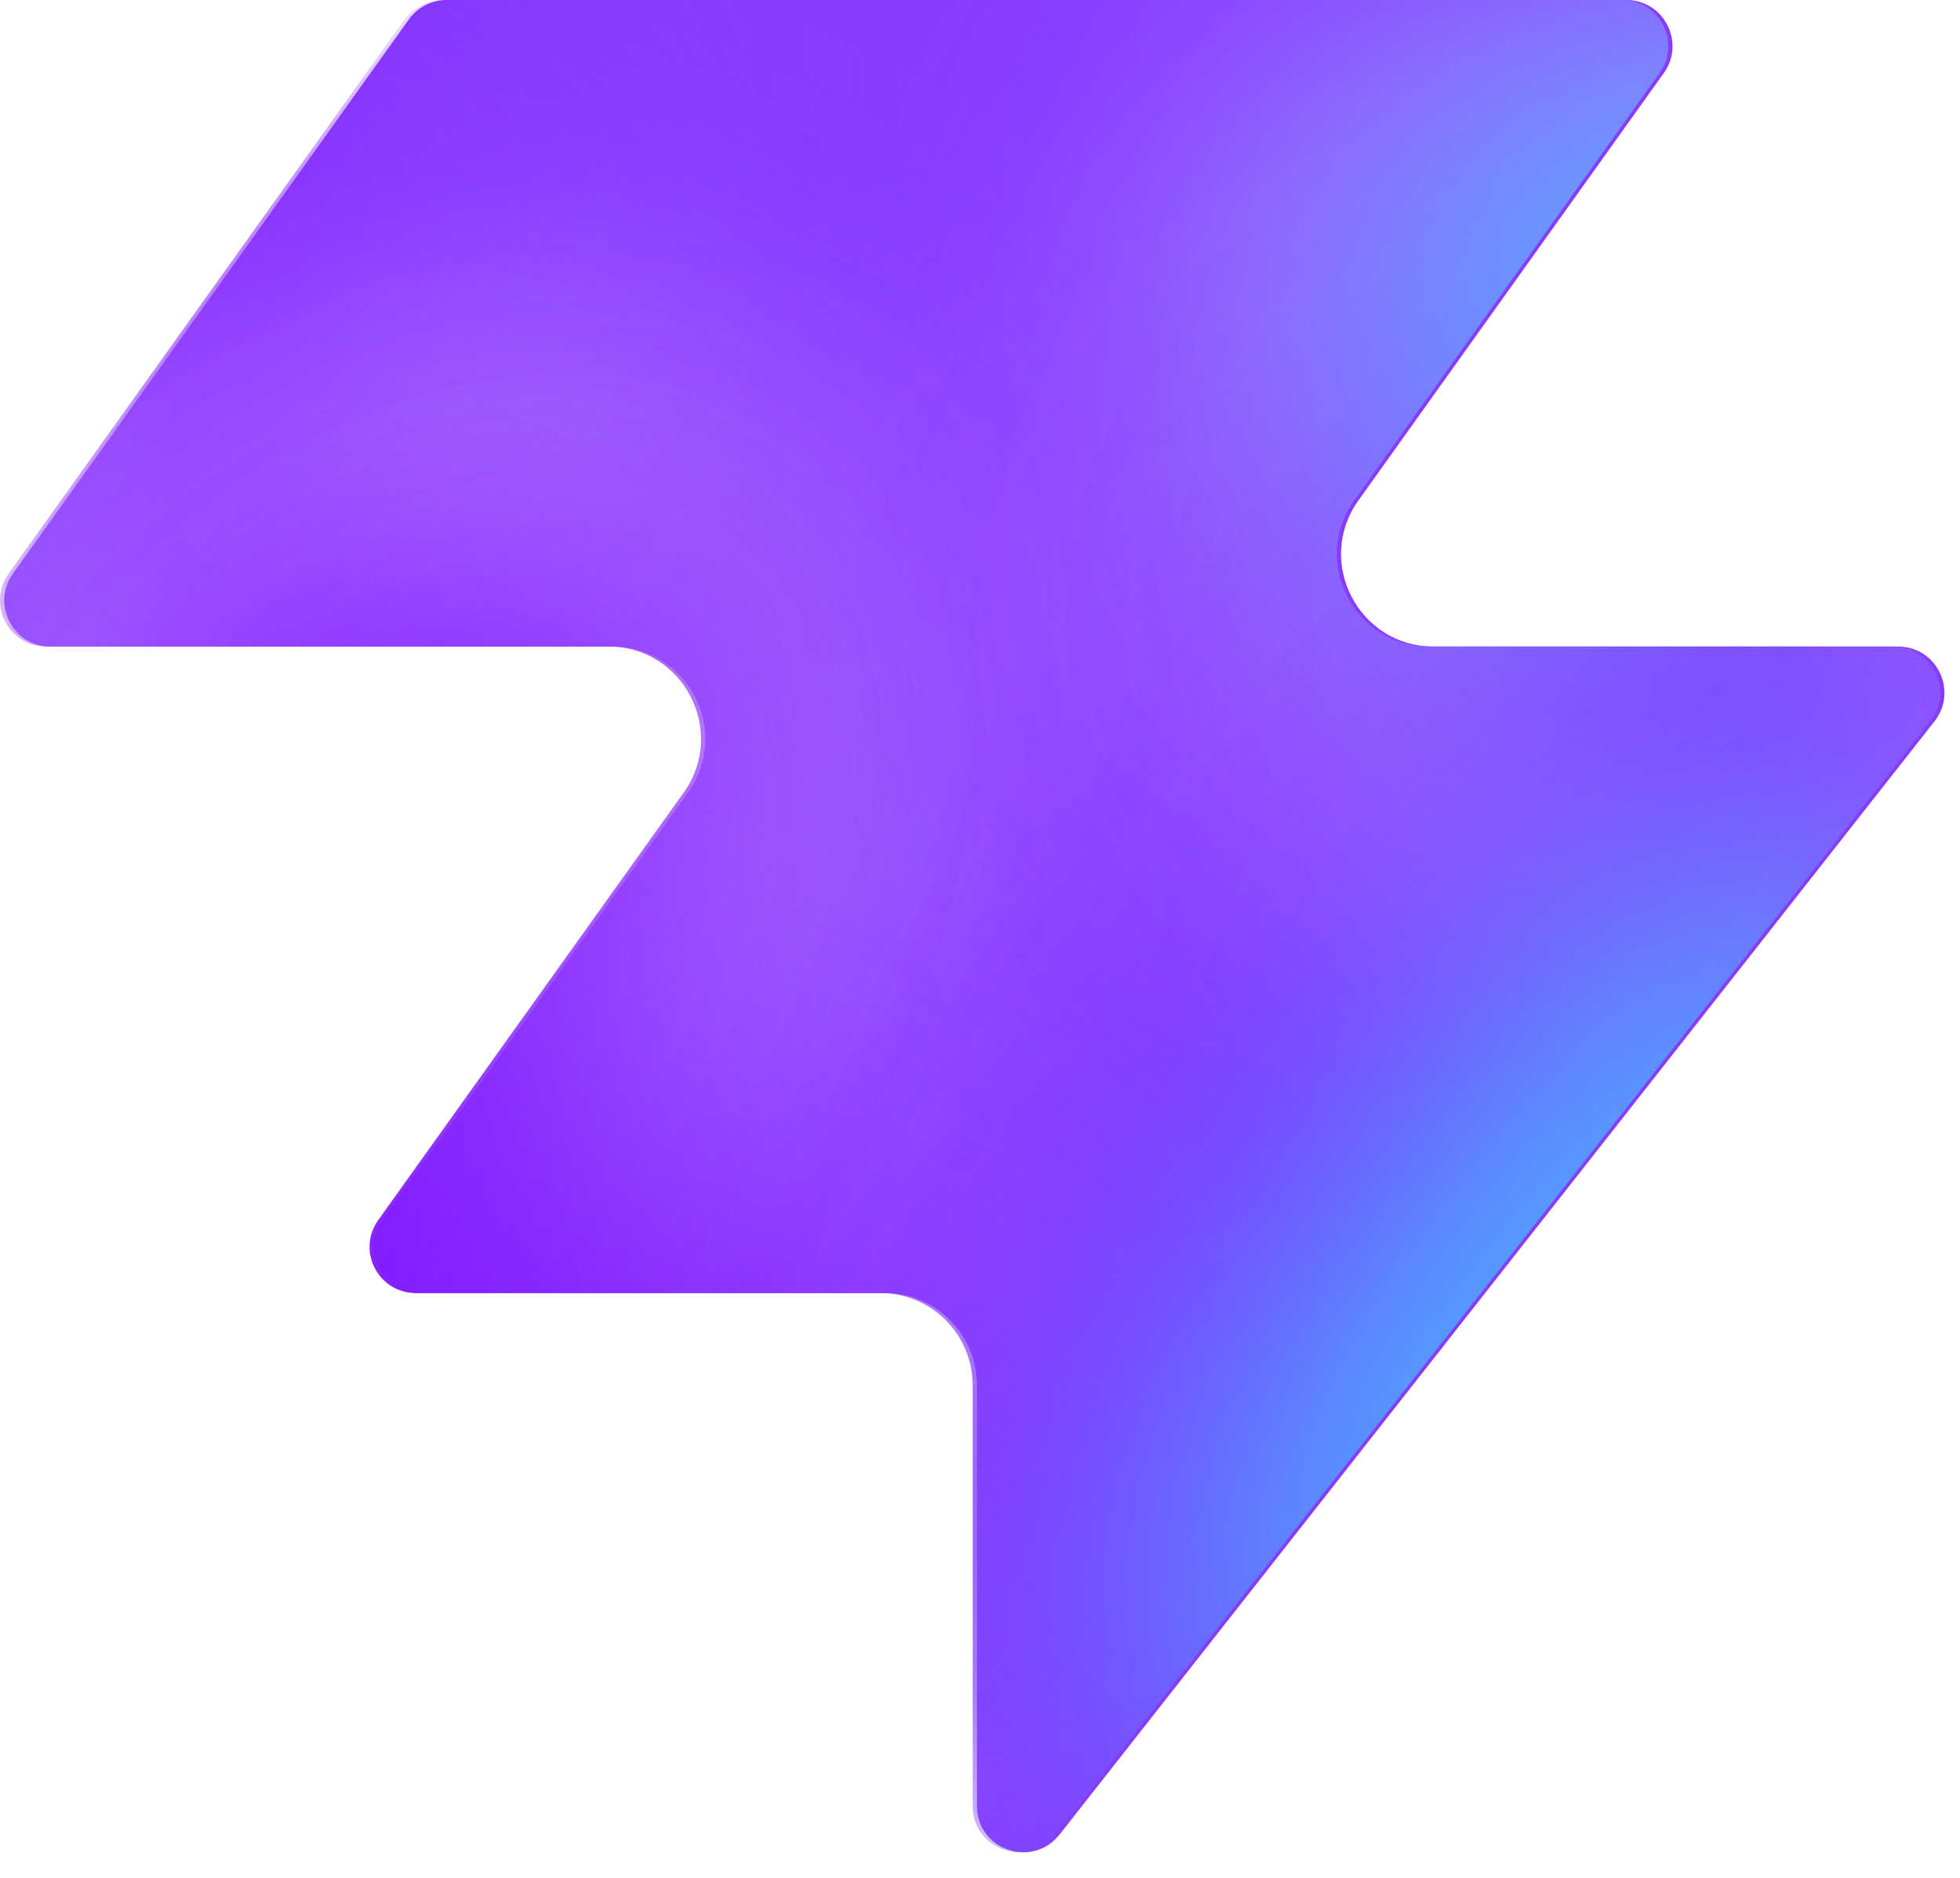
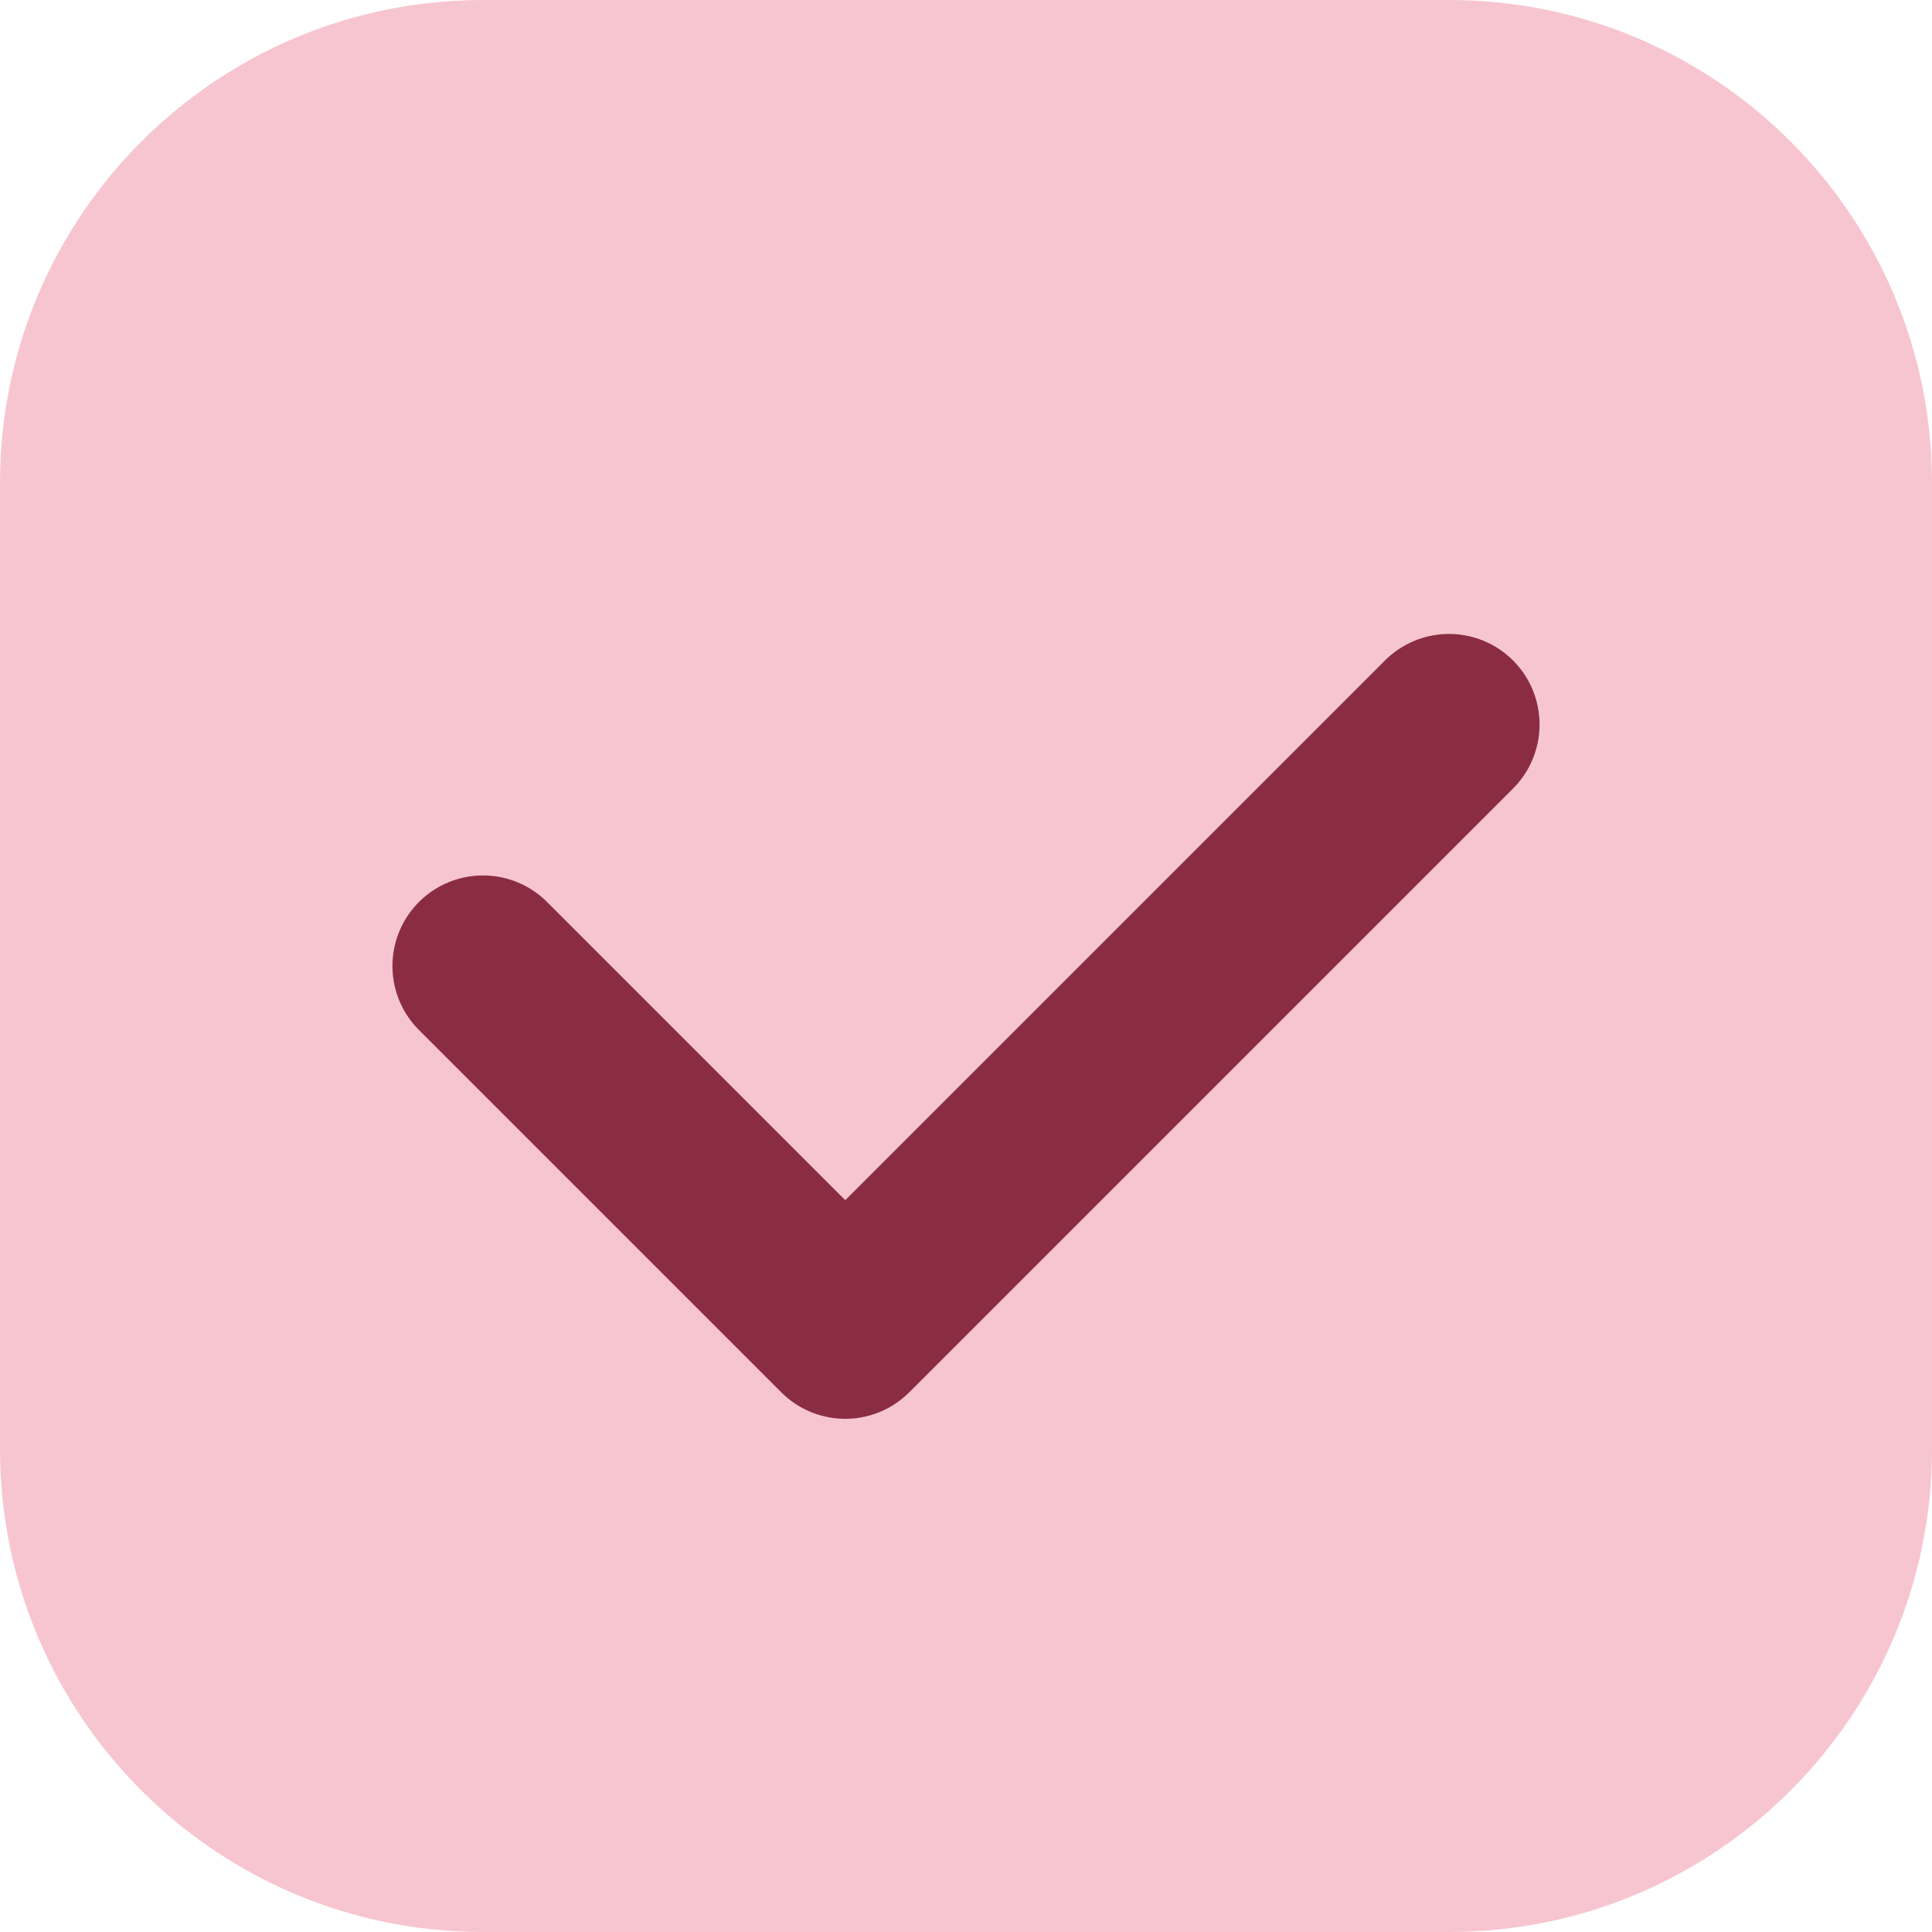
- <svg xmlns="http://www.w3.org/2000/svg" width="48" height="46" fill="none" viewBox="0 0 48 46">
-   <path fill="#863bff" d="M25.946 44.938c-.664.845-2.021.375-2.021-.698V33.937a2.26 2.26 0 0 0-2.262-2.262H10.287c-.92 0-1.456-1.04-.92-1.788l7.48-10.471c1.07-1.497 0-3.578-1.842-3.578H1.237c-.92 0-1.456-1.04-.92-1.788L10.013.474c.214-.297.556-.474.92-.474h28.894c.92 0 1.456 1.04.92 1.788l-7.48 10.471c-1.07 1.498 0 3.579 1.842 3.579h11.377c.943 0 1.473 1.088.89 1.83L25.947 44.94z" style="fill:#863bff;fill:color(display-p3 .525 .23 1);fill-opacity:1" />
-   <mask id="a" width="48" height="46" x="0" y="0" maskUnits="userSpaceOnUse" style="mask-type:alpha">
-     <path fill="#000" d="M25.842 44.938c-.664.844-2.021.375-2.021-.698V33.937a2.26 2.26 0 0 0-2.262-2.262H10.183c-.92 0-1.456-1.04-.92-1.788l7.48-10.471c1.07-1.498 0-3.579-1.842-3.579H1.133c-.92 0-1.456-1.04-.92-1.787L9.91.473c.214-.297.556-.474.92-.474h28.894c.92 0 1.456 1.04.92 1.788l-7.48 10.471c-1.07 1.498 0 3.578 1.842 3.578h11.377c.943 0 1.473 1.088.89 1.832L25.843 44.94z" style="fill:#000;fill-opacity:1" />
-   </mask>
-   <g mask="url(#a)">
-     <g filter="url(#b)">
-       <ellipse cx="5.508" cy="14.704" fill="#ede6ff" rx="5.508" ry="14.704" style="fill:#ede6ff;fill:color(display-p3 .927 .903 1);fill-opacity:1" transform="matrix(.00324 1 1 -.00324 -4.47 31.516)" />
-     </g>
-     <g filter="url(#c)">
-       <ellipse cx="10.399" cy="29.851" fill="#ede6ff" rx="10.399" ry="29.851" style="fill:#ede6ff;fill:color(display-p3 .927 .903 1);fill-opacity:1" transform="matrix(.00324 1 1 -.00324 -39.328 7.883)" />
-     </g>
-     <g filter="url(#d)">
-       <ellipse cx="5.508" cy="30.487" fill="#7e14ff" rx="5.508" ry="30.487" style="fill:#7e14ff;fill:color(display-p3 .492 .077 1);fill-opacity:1" transform="rotate(89.814 -25.913 -14.639)scale(1 -1)" />
-     </g>
-     <g filter="url(#e)">
-       <ellipse cx="5.508" cy="30.599" fill="#7e14ff" rx="5.508" ry="30.599" style="fill:#7e14ff;fill:color(display-p3 .492 .077 1);fill-opacity:1" transform="rotate(89.814 -32.644 -3.334)scale(1 -1)" />
-     </g>
-     <g filter="url(#f)">
-       <ellipse cx="5.508" cy="30.599" fill="#7e14ff" rx="5.508" ry="30.599" style="fill:#7e14ff;fill:color(display-p3 .492 .077 1);fill-opacity:1" transform="matrix(.00324 1 1 -.00324 -34.34 30.47)" />
-     </g>
-     <g filter="url(#g)">
-       <ellipse cx="14.072" cy="22.078" fill="#ede6ff" rx="14.072" ry="22.078" style="fill:#ede6ff;fill:color(display-p3 .927 .903 1);fill-opacity:1" transform="rotate(93.35 24.506 48.493)scale(-1 1)" />
-     </g>
-     <g filter="url(#h)">
-       <ellipse cx="3.47" cy="21.501" fill="#7e14ff" rx="3.47" ry="21.501" style="fill:#7e14ff;fill:color(display-p3 .492 .077 1);fill-opacity:1" transform="rotate(89.009 28.708 47.59)scale(-1 1)" />
-     </g>
-     <g filter="url(#i)">
-       <ellipse cx="3.47" cy="21.501" fill="#7e14ff" rx="3.47" ry="21.501" style="fill:#7e14ff;fill:color(display-p3 .492 .077 1);fill-opacity:1" transform="rotate(89.009 28.708 47.59)scale(-1 1)" />
-     </g>
-     <g filter="url(#j)">
-       <ellipse cx=".387" cy="8.972" fill="#7e14ff" rx="4.407" ry="29.108" style="fill:#7e14ff;fill:color(display-p3 .492 .077 1);fill-opacity:1" transform="rotate(39.51 .387 8.972)" />
-     </g>
-     <g filter="url(#k)">
-       <ellipse cx="47.523" cy="-6.092" fill="#7e14ff" rx="4.407" ry="29.108" style="fill:#7e14ff;fill:color(display-p3 .492 .077 1);fill-opacity:1" transform="rotate(37.892 47.523 -6.092)" />
-     </g>
-     <g filter="url(#l)">
-       <ellipse cx="41.412" cy="6.333" fill="#47bfff" rx="5.971" ry="9.665" style="fill:#47bfff;fill:color(display-p3 .28 .748 1);fill-opacity:1" transform="rotate(37.892 41.412 6.333)" />
-     </g>
-     <g filter="url(#m)">
-       <ellipse cx="-1.879" cy="38.332" fill="#7e14ff" rx="4.407" ry="29.108" style="fill:#7e14ff;fill:color(display-p3 .492 .077 1);fill-opacity:1" transform="rotate(37.892 -1.88 38.332)" />
-     </g>
-     <g filter="url(#n)">
-       <ellipse cx="-1.879" cy="38.332" fill="#7e14ff" rx="4.407" ry="29.108" style="fill:#7e14ff;fill:color(display-p3 .492 .077 1);fill-opacity:1" transform="rotate(37.892 -1.88 38.332)" />
-     </g>
-     <g filter="url(#o)">
-       <ellipse cx="35.651" cy="29.907" fill="#7e14ff" rx="4.407" ry="29.108" style="fill:#7e14ff;fill:color(display-p3 .492 .077 1);fill-opacity:1" transform="rotate(37.892 35.651 29.907)" />
-     </g>
-     <g filter="url(#p)">
-       <ellipse cx="38.418" cy="32.4" fill="#47bfff" rx="5.971" ry="15.297" style="fill:#47bfff;fill:color(display-p3 .28 .748 1);fill-opacity:1" transform="rotate(37.892 38.418 32.4)" />
-     </g>
-   </g>
-   <defs>
-     <filter id="b" width="60.045" height="41.654" x="-19.77" y="16.149" color-interpolation-filters="sRGB" filterUnits="userSpaceOnUse">
-       <feFlood flood-opacity="0" result="BackgroundImageFix" />
-       <feBlend in="SourceGraphic" in2="BackgroundImageFix" result="shape" />
-       <feGaussianBlur result="effect1_foregroundBlur_2002_17158" stdDeviation="7.659" />
-     </filter>
-     <filter id="c" width="90.34" height="51.437" x="-54.613" y="-7.533" color-interpolation-filters="sRGB" filterUnits="userSpaceOnUse">
-       <feFlood flood-opacity="0" result="BackgroundImageFix" />
-       <feBlend in="SourceGraphic" in2="BackgroundImageFix" result="shape" />
-       <feGaussianBlur result="effect1_foregroundBlur_2002_17158" stdDeviation="7.659" />
-     </filter>
-     <filter id="d" width="79.355" height="29.4" x="-49.64" y="2.03" color-interpolation-filters="sRGB" filterUnits="userSpaceOnUse">
-       <feFlood flood-opacity="0" result="BackgroundImageFix" />
-       <feBlend in="SourceGraphic" in2="BackgroundImageFix" result="shape" />
-       <feGaussianBlur result="effect1_foregroundBlur_2002_17158" stdDeviation="4.596" />
-     </filter>
-     <filter id="e" width="79.579" height="29.4" x="-45.045" y="20.029" color-interpolation-filters="sRGB" filterUnits="userSpaceOnUse">
-       <feFlood flood-opacity="0" result="BackgroundImageFix" />
-       <feBlend in="SourceGraphic" in2="BackgroundImageFix" result="shape" />
-       <feGaussianBlur result="effect1_foregroundBlur_2002_17158" stdDeviation="4.596" />
-     </filter>
-     <filter id="f" width="79.579" height="29.4" x="-43.513" y="21.178" color-interpolation-filters="sRGB" filterUnits="userSpaceOnUse">
-       <feFlood flood-opacity="0" result="BackgroundImageFix" />
-       <feBlend in="SourceGraphic" in2="BackgroundImageFix" result="shape" />
-       <feGaussianBlur result="effect1_foregroundBlur_2002_17158" stdDeviation="4.596" />
-     </filter>
-     <filter id="g" width="74.749" height="58.852" x="15.756" y="-17.901" color-interpolation-filters="sRGB" filterUnits="userSpaceOnUse">
-       <feFlood flood-opacity="0" result="BackgroundImageFix" />
-       <feBlend in="SourceGraphic" in2="BackgroundImageFix" result="shape" />
-       <feGaussianBlur result="effect1_foregroundBlur_2002_17158" stdDeviation="7.659" />
-     </filter>
-     <filter id="h" width="61.377" height="25.362" x="23.548" y="2.284" color-interpolation-filters="sRGB" filterUnits="userSpaceOnUse">
-       <feFlood flood-opacity="0" result="BackgroundImageFix" />
-       <feBlend in="SourceGraphic" in2="BackgroundImageFix" result="shape" />
-       <feGaussianBlur result="effect1_foregroundBlur_2002_17158" stdDeviation="4.596" />
-     </filter>
-     <filter id="i" width="61.377" height="25.362" x="23.548" y="2.284" color-interpolation-filters="sRGB" filterUnits="userSpaceOnUse">
-       <feFlood flood-opacity="0" result="BackgroundImageFix" />
-       <feBlend in="SourceGraphic" in2="BackgroundImageFix" result="shape" />
-       <feGaussianBlur result="effect1_foregroundBlur_2002_17158" stdDeviation="4.596" />
-     </filter>
-     <filter id="j" width="56.045" height="63.649" x="-27.636" y="-22.853" color-interpolation-filters="sRGB" filterUnits="userSpaceOnUse">
-       <feFlood flood-opacity="0" result="BackgroundImageFix" />
-       <feBlend in="SourceGraphic" in2="BackgroundImageFix" result="shape" />
-       <feGaussianBlur result="effect1_foregroundBlur_2002_17158" stdDeviation="4.596" />
-     </filter>
-     <filter id="k" width="54.814" height="64.646" x="20.116" y="-38.415" color-interpolation-filters="sRGB" filterUnits="userSpaceOnUse">
-       <feFlood flood-opacity="0" result="BackgroundImageFix" />
-       <feBlend in="SourceGraphic" in2="BackgroundImageFix" result="shape" />
-       <feGaussianBlur result="effect1_foregroundBlur_2002_17158" stdDeviation="4.596" />
-     </filter>
-     <filter id="l" width="33.541" height="35.313" x="24.641" y="-11.323" color-interpolation-filters="sRGB" filterUnits="userSpaceOnUse">
-       <feFlood flood-opacity="0" result="BackgroundImageFix" />
-       <feBlend in="SourceGraphic" in2="BackgroundImageFix" result="shape" />
-       <feGaussianBlur result="effect1_foregroundBlur_2002_17158" stdDeviation="4.596" />
-     </filter>
-     <filter id="m" width="54.814" height="64.646" x="-29.286" y="6.009" color-interpolation-filters="sRGB" filterUnits="userSpaceOnUse">
-       <feFlood flood-opacity="0" result="BackgroundImageFix" />
-       <feBlend in="SourceGraphic" in2="BackgroundImageFix" result="shape" />
-       <feGaussianBlur result="effect1_foregroundBlur_2002_17158" stdDeviation="4.596" />
-     </filter>
-     <filter id="n" width="54.814" height="64.646" x="-29.286" y="6.009" color-interpolation-filters="sRGB" filterUnits="userSpaceOnUse">
-       <feFlood flood-opacity="0" result="BackgroundImageFix" />
-       <feBlend in="SourceGraphic" in2="BackgroundImageFix" result="shape" />
-       <feGaussianBlur result="effect1_foregroundBlur_2002_17158" stdDeviation="4.596" />
-     </filter>
-     <filter id="o" width="54.814" height="64.646" x="8.244" y="-2.416" color-interpolation-filters="sRGB" filterUnits="userSpaceOnUse">
-       <feFlood flood-opacity="0" result="BackgroundImageFix" />
-       <feBlend in="SourceGraphic" in2="BackgroundImageFix" result="shape" />
-       <feGaussianBlur result="effect1_foregroundBlur_2002_17158" stdDeviation="4.596" />
-     </filter>
-     <filter id="p" width="39.409" height="43.623" x="18.713" y="10.588" color-interpolation-filters="sRGB" filterUnits="userSpaceOnUse">
-       <feFlood flood-opacity="0" result="BackgroundImageFix" />
-       <feBlend in="SourceGraphic" in2="BackgroundImageFix" result="shape" />
-       <feGaussianBlur result="effect1_foregroundBlur_2002_17158" stdDeviation="4.596" />
-     </filter>
-   </defs>
+ <svg xmlns="http://www.w3.org/2000/svg" width="32" height="32" viewBox="0 0 32 32" fill="none">
+   <rect width="32" height="32" rx="8" fill="#F7C5D0" />
+   <path d="M8 16l6 6 10-10" stroke="#8B2D42" stroke-width="3" stroke-linecap="round" stroke-linejoin="round" />
</svg>
